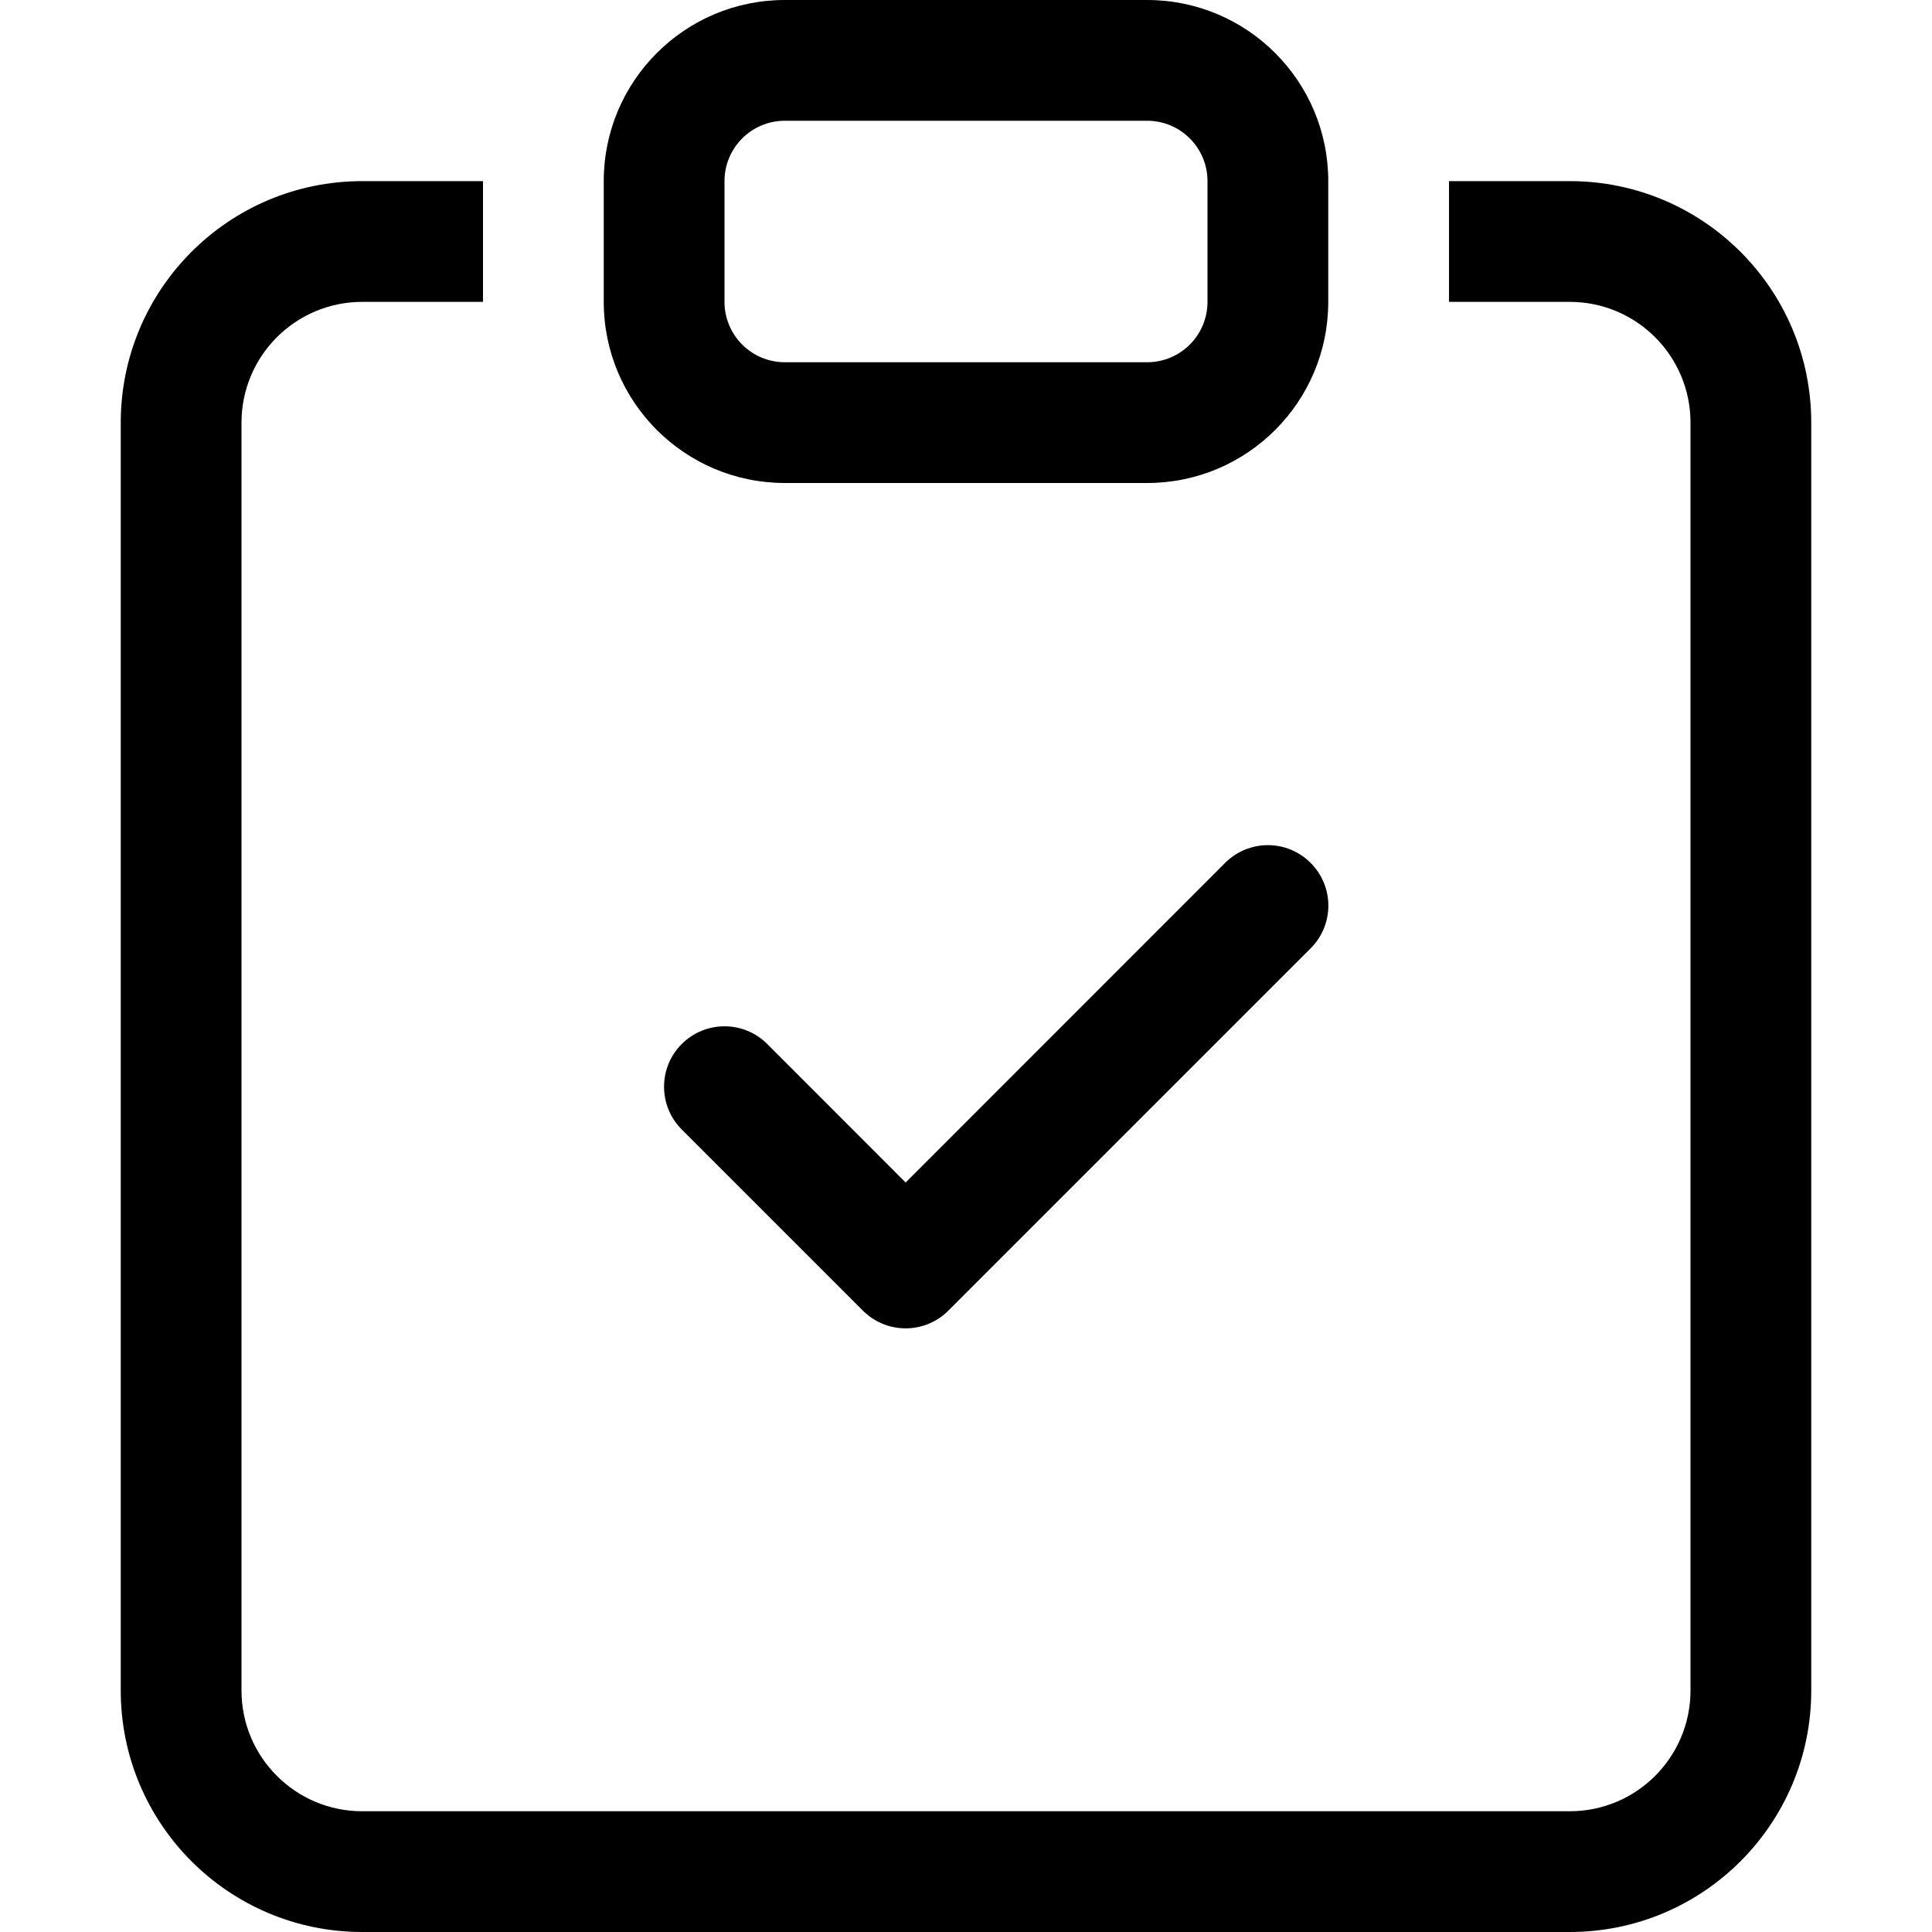
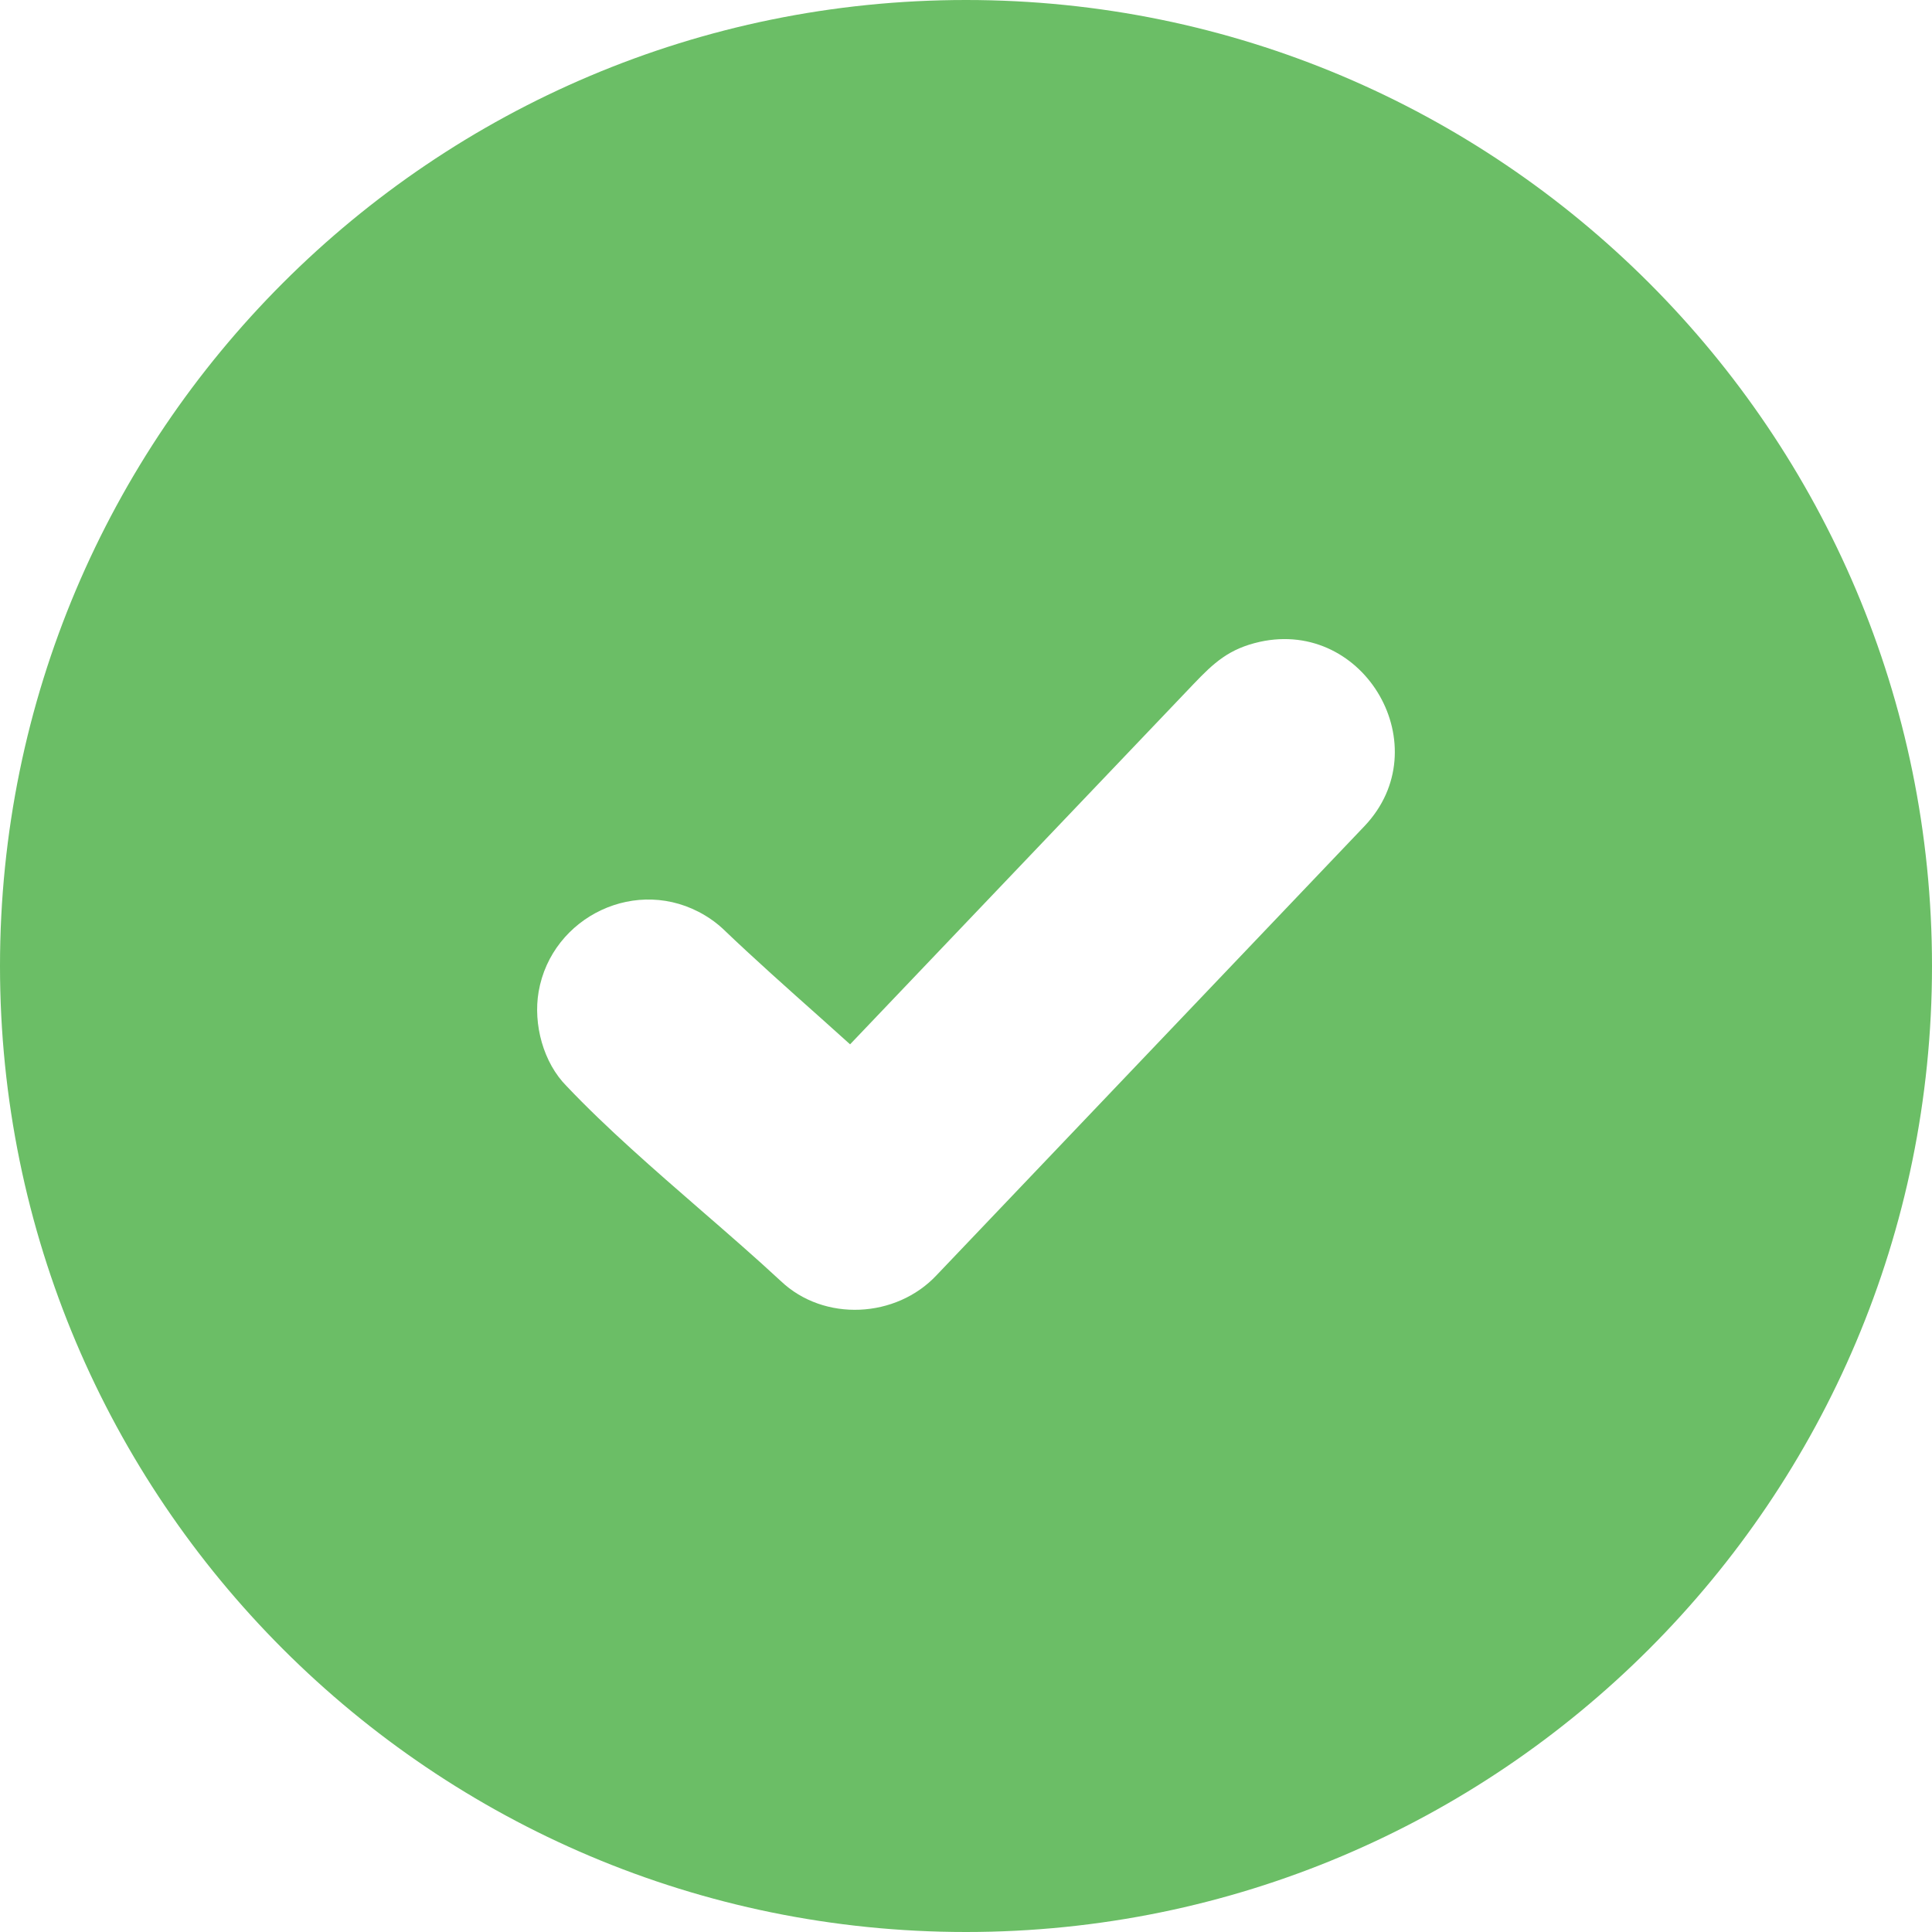
- <svg xmlns="http://www.w3.org/2000/svg" width="16" height="16" fill="currentColor" class="bi bi-clipboard-check" viewBox="0 0 16 16">
-   <path fill-rule="evenodd" d="M10.854 7.146a.5.5 0 0 1 0 .708l-3 3a.5.5 0 0 1-.708 0l-1.5-1.5a.5.5 0 1 1 .708-.708L7.5 9.793l2.646-2.647a.5.5 0 0 1 .708 0z" />
-   <path d="M4 1.5H3a2 2 0 0 0-2 2V14a2 2 0 0 0 2 2h10a2 2 0 0 0 2-2V3.5a2 2 0 0 0-2-2h-1v1h1a1 1 0 0 1 1 1V14a1 1 0 0 1-1 1H3a1 1 0 0 1-1-1V3.5a1 1 0 0 1 1-1h1v-1z" />
-   <path d="M9.5 1a.5.5 0 0 1 .5.5v1a.5.5 0 0 1-.5.5h-3a.5.5 0 0 1-.5-.5v-1a.5.5 0 0 1 .5-.5h3zm-3-1A1.5 1.5 0 0 0 5 1.5v1A1.5 1.5 0 0 0 6.5 4h3A1.5 1.5 0 0 0 11 2.5v-1A1.5 1.5 0 0 0 9.5 0h-3z" />
+ <svg xmlns="http://www.w3.org/2000/svg" version="1.1" id="Layer_1" x="0px" y="0px" width="96px" height="96px" viewBox="0 0 96 96" enable-background="new 0 0 96 96" xml:space="preserve">
+   <g>
+     <path fill-rule="evenodd" clip-rule="evenodd" fill="#6BBE66" d="M48,0c26.51,0,48,21.49,48,48S74.51,96,48,96S0,74.51,0,48 S21.49,0,48,0L48,0z M26.764,49.277c0.644-3.734,4.906-5.813,8.269-3.79c0.305,0.182,0.596,0.398,0.867,0.646l0.026,0.025 c1.509,1.446,3.2,2.951,4.876,4.443l1.438,1.291l17.063-17.898c1.019-1.067,1.764-1.757,3.293-2.101 c5.235-1.155,8.916,5.244,5.206,9.155L46.536,63.366c-2.003,2.137-5.583,2.332-7.736,0.291c-1.234-1.146-2.576-2.312-3.933-3.489 c-2.35-2.042-4.747-4.125-6.701-6.187C26.993,52.809,26.487,50.89,26.764,49.277L26.764,49.277z" />
+   </g>
</svg>
